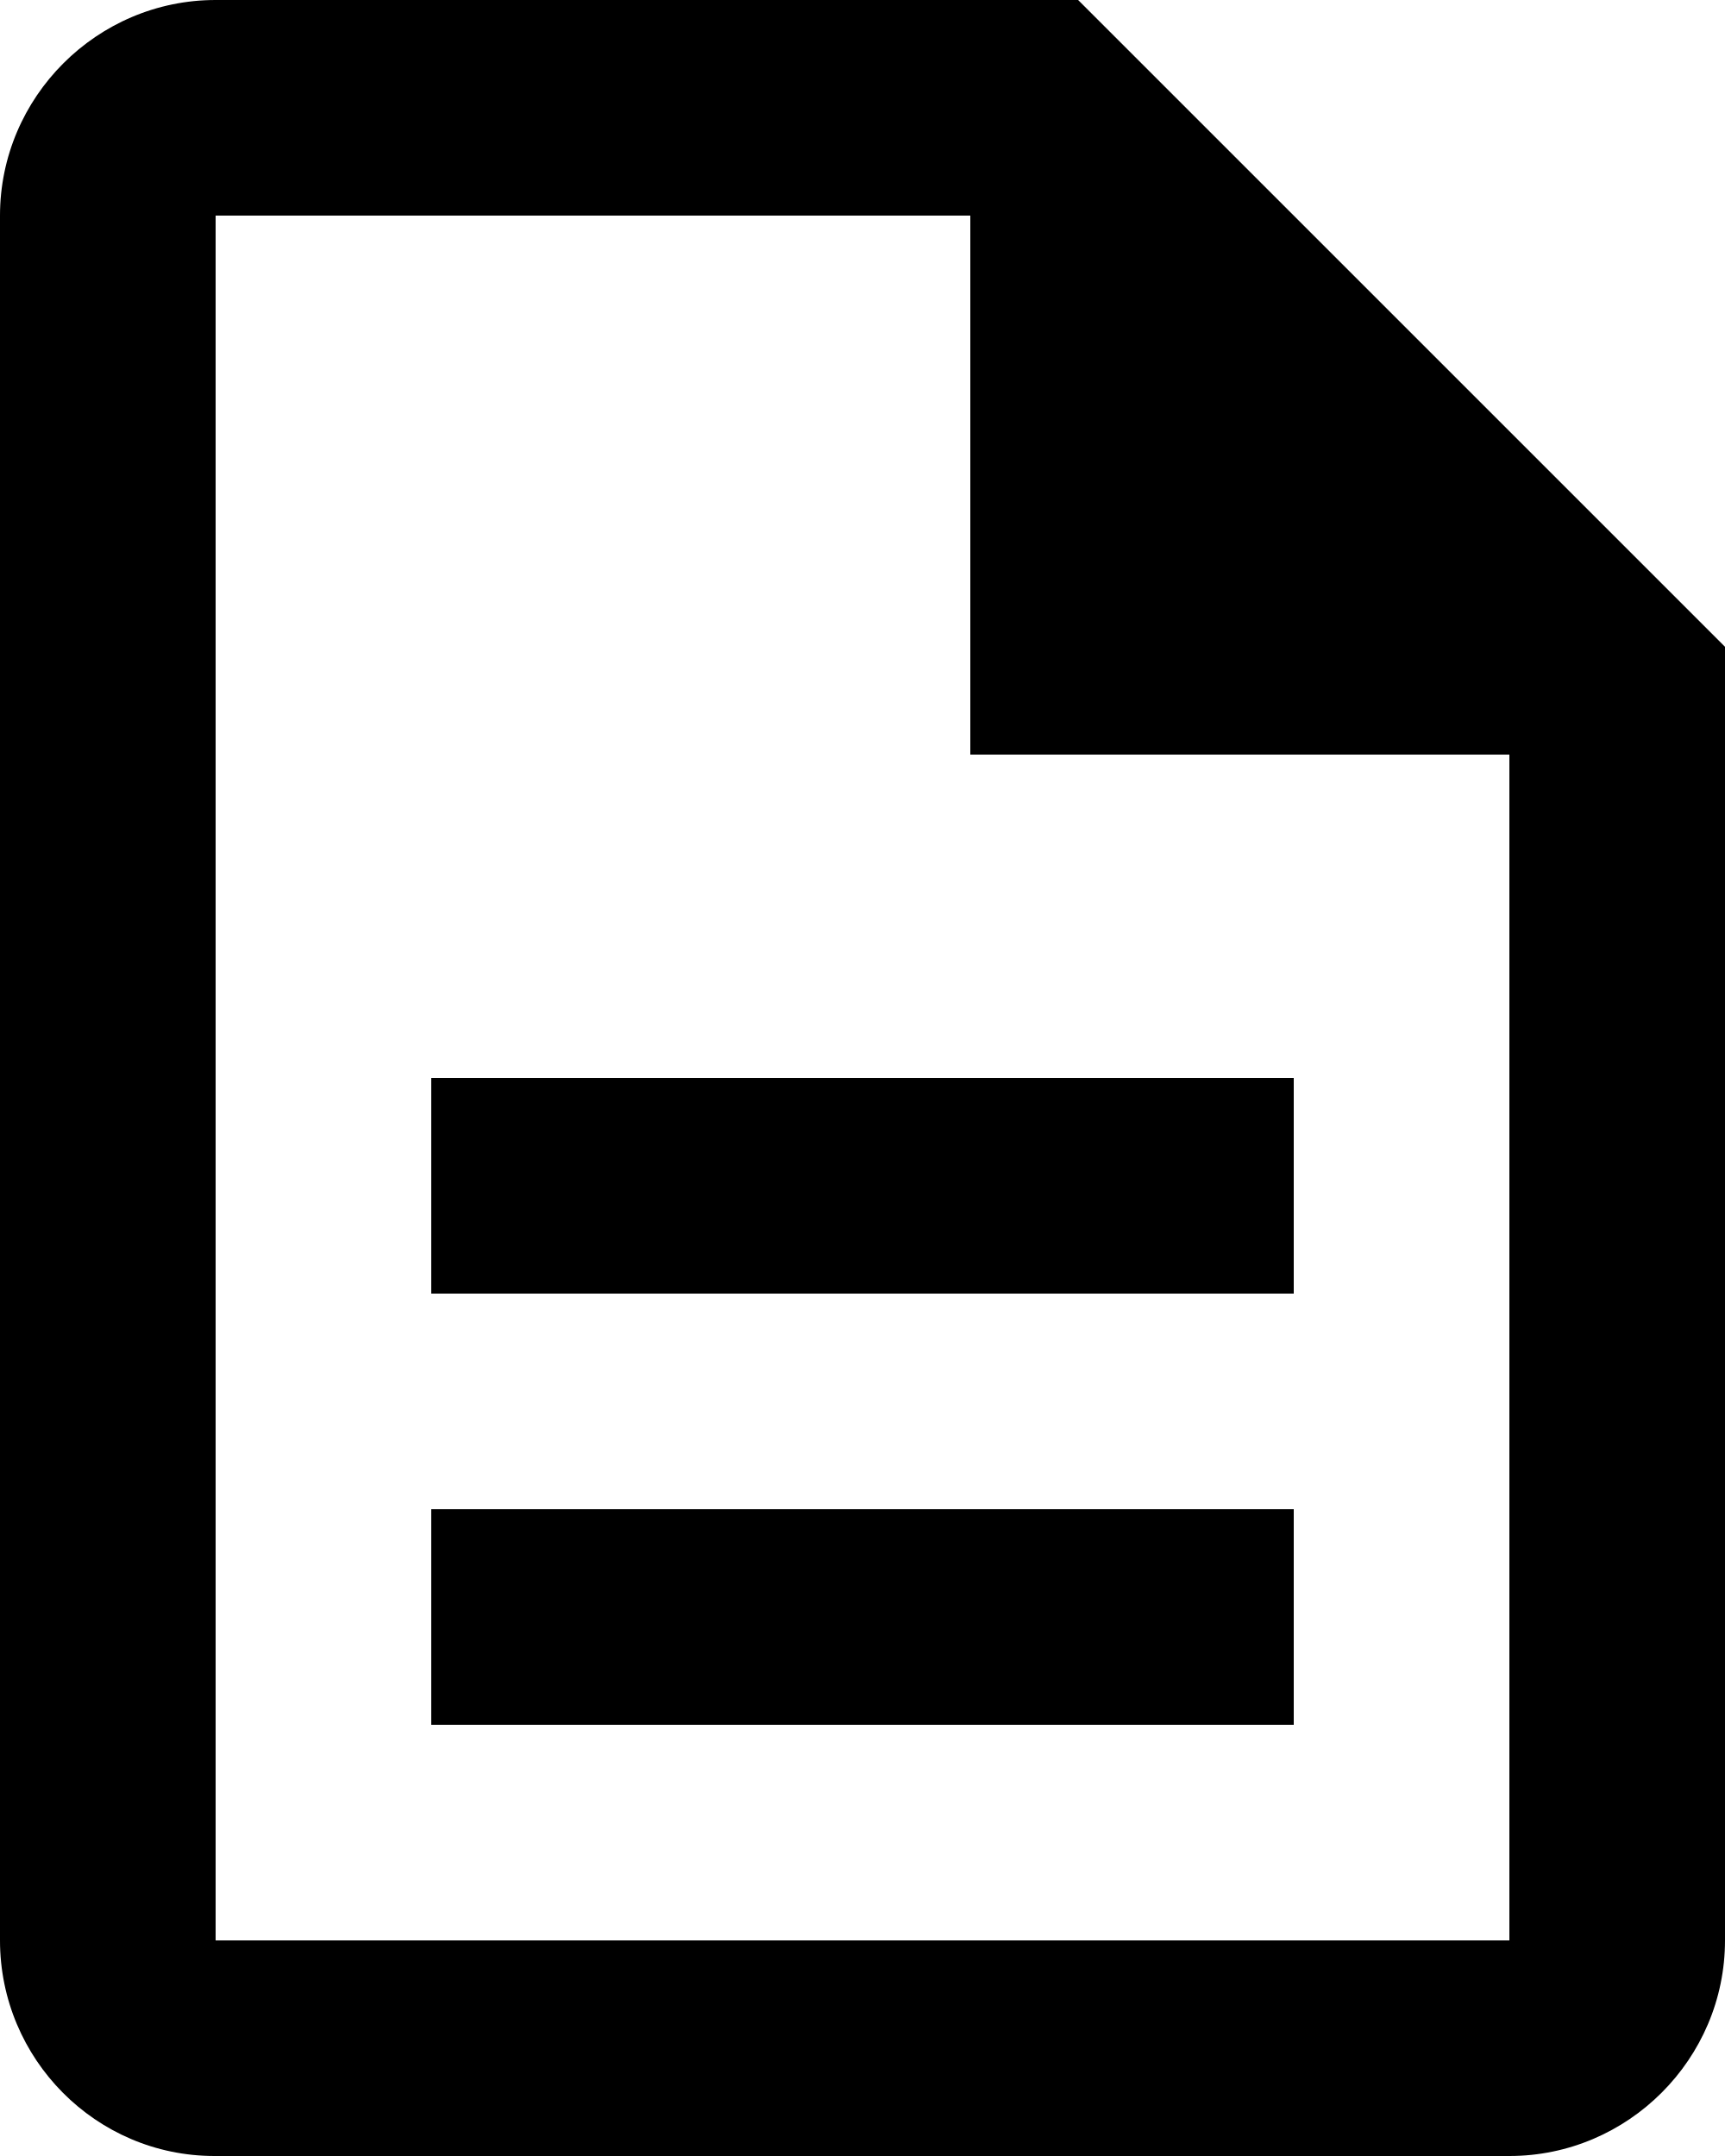
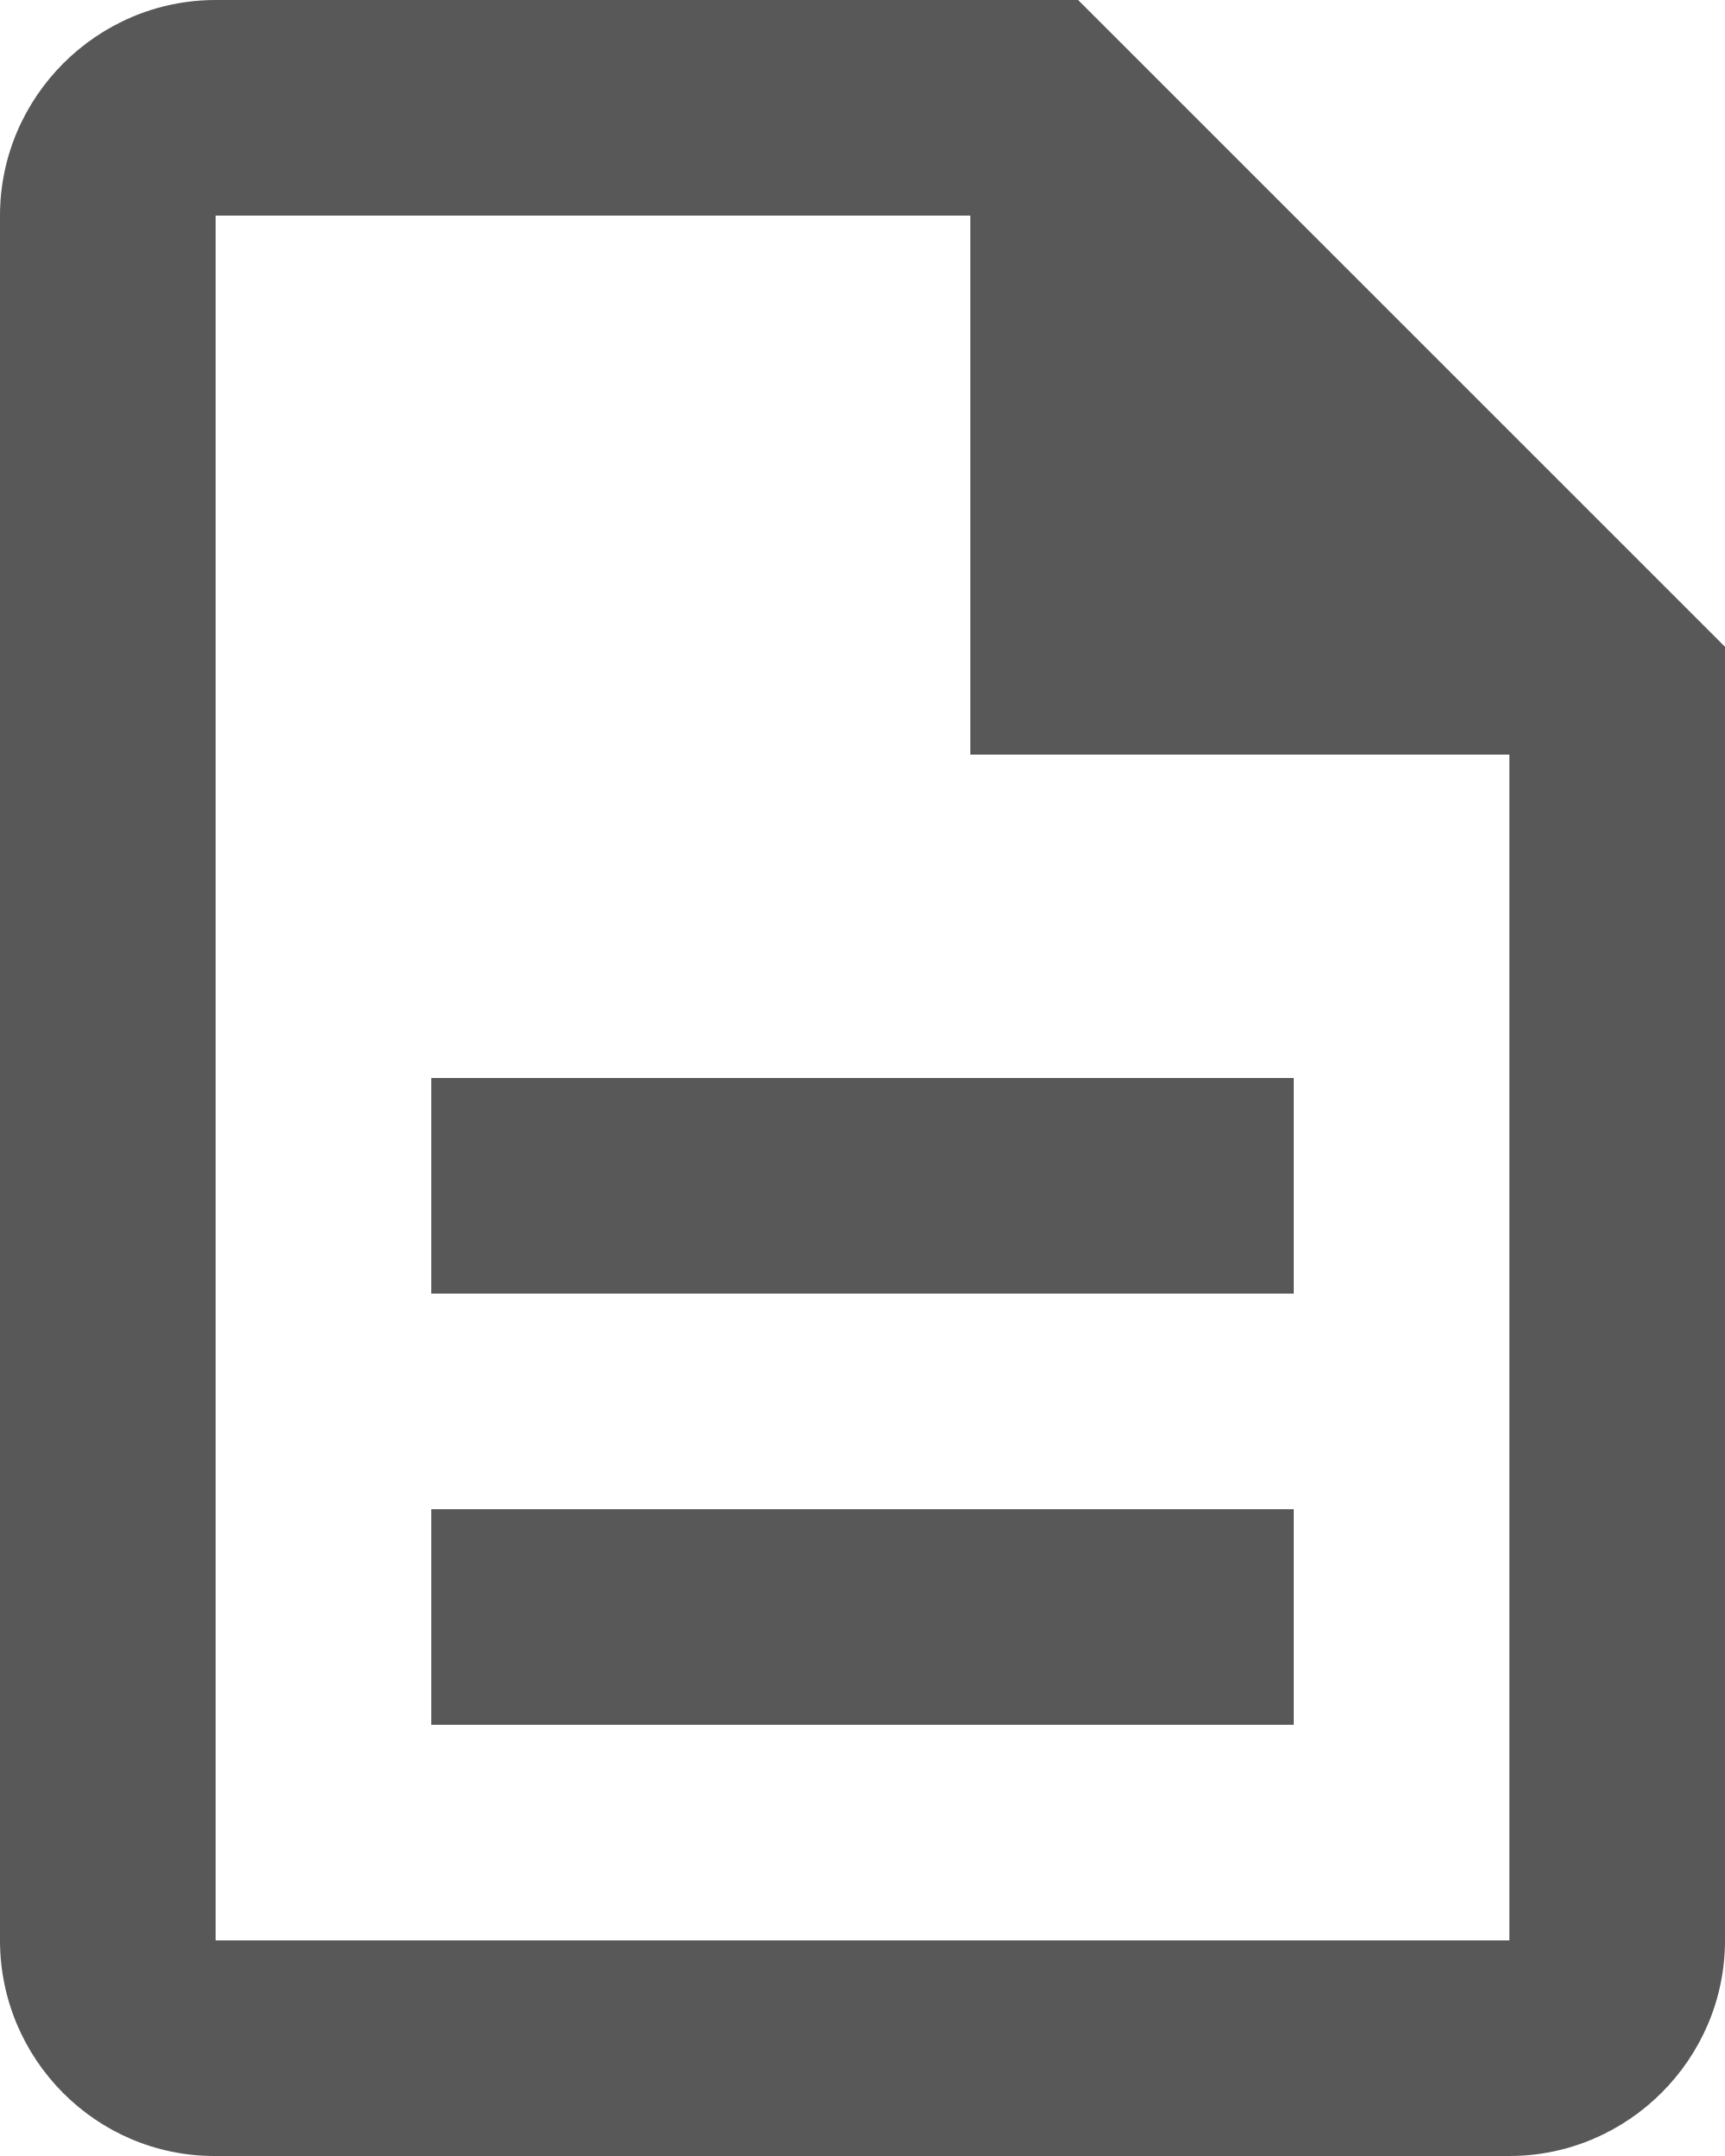
<svg xmlns="http://www.w3.org/2000/svg" width="16" height="20" viewBox="0 0 16 20" fill="none">
-   <path d="M4 14H12V16H4V14ZM4 10H12V12H4V10ZM10 0H2C0.9 0 0 0.9 0 2V18C0 19.1 0.89 20 1.99 20H14C15.1 20 16 19.1 16 18V6L10 0ZM14 18H2V2H9V7H14V18Z" fill="black" />
+   <path d="M4 14H12V16H4V14ZM4 10H12V12H4V10ZM10 0H2C0.9 0 0 0.9 0 2V18C0 19.1 0.89 20 1.99 20H14C15.1 20 16 19.1 16 18V6L10 0ZM14 18H2V2H9V7H14V18Z" fill="#585858" />
</svg>
